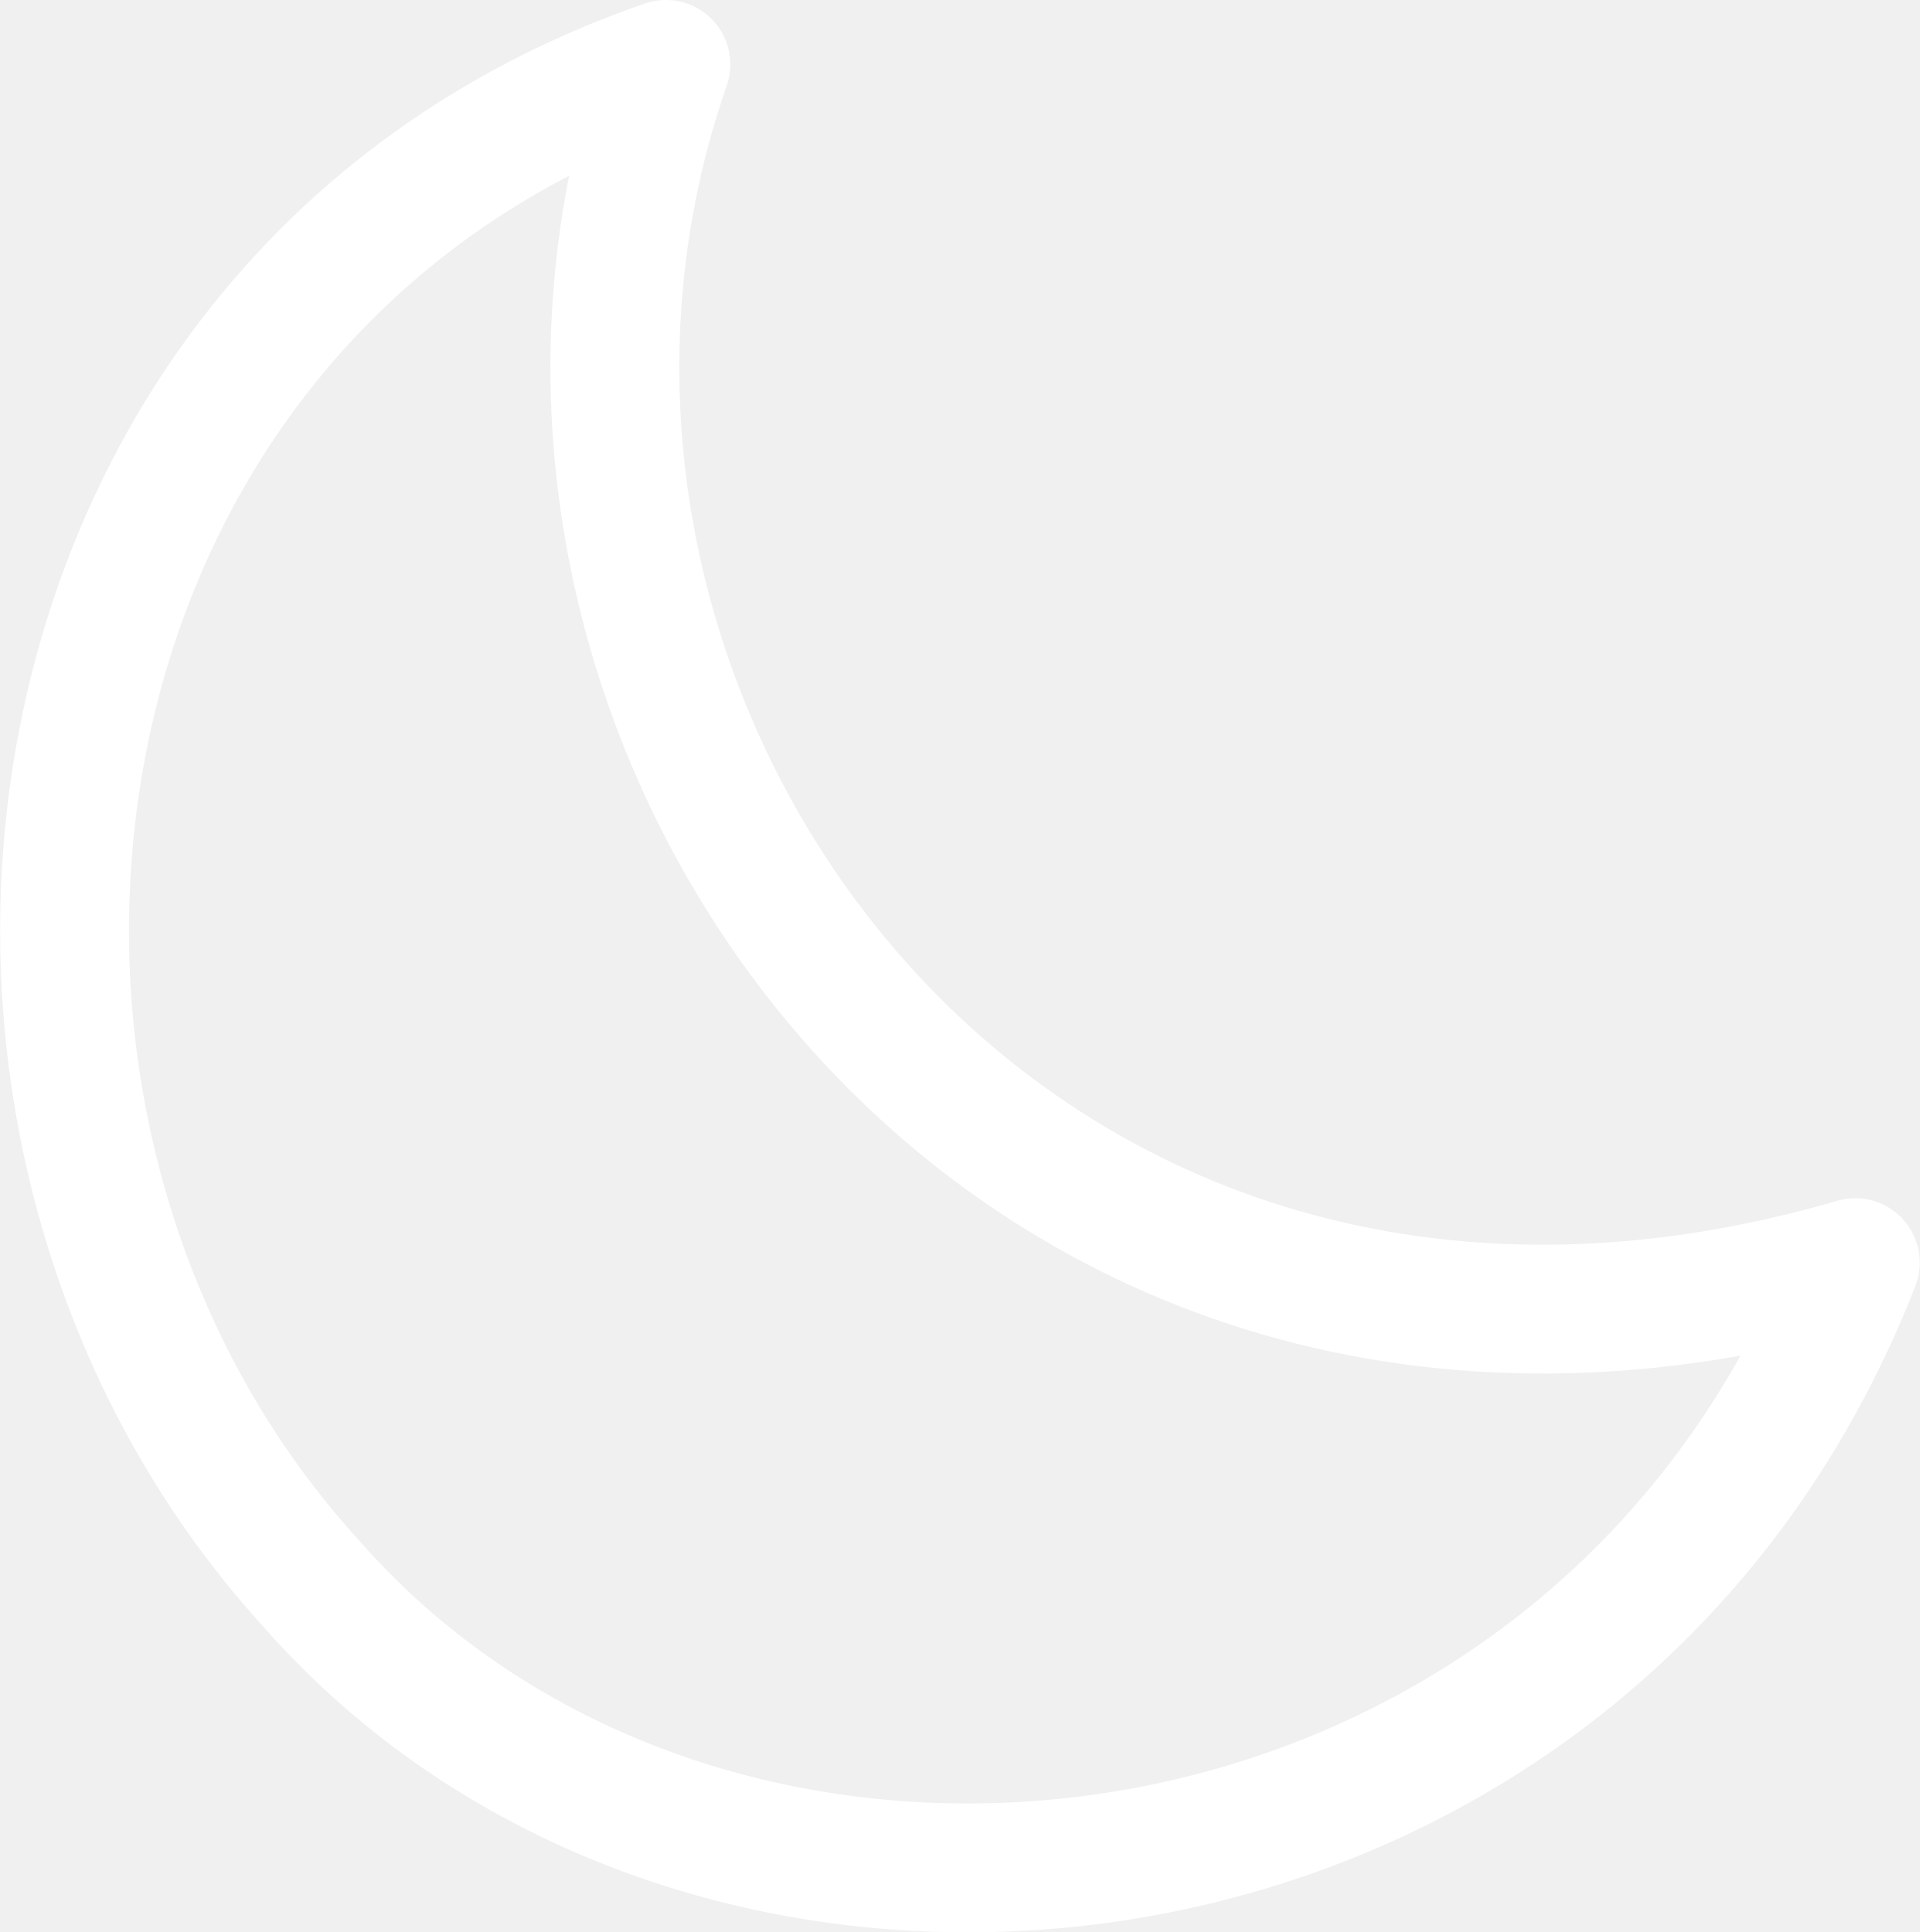
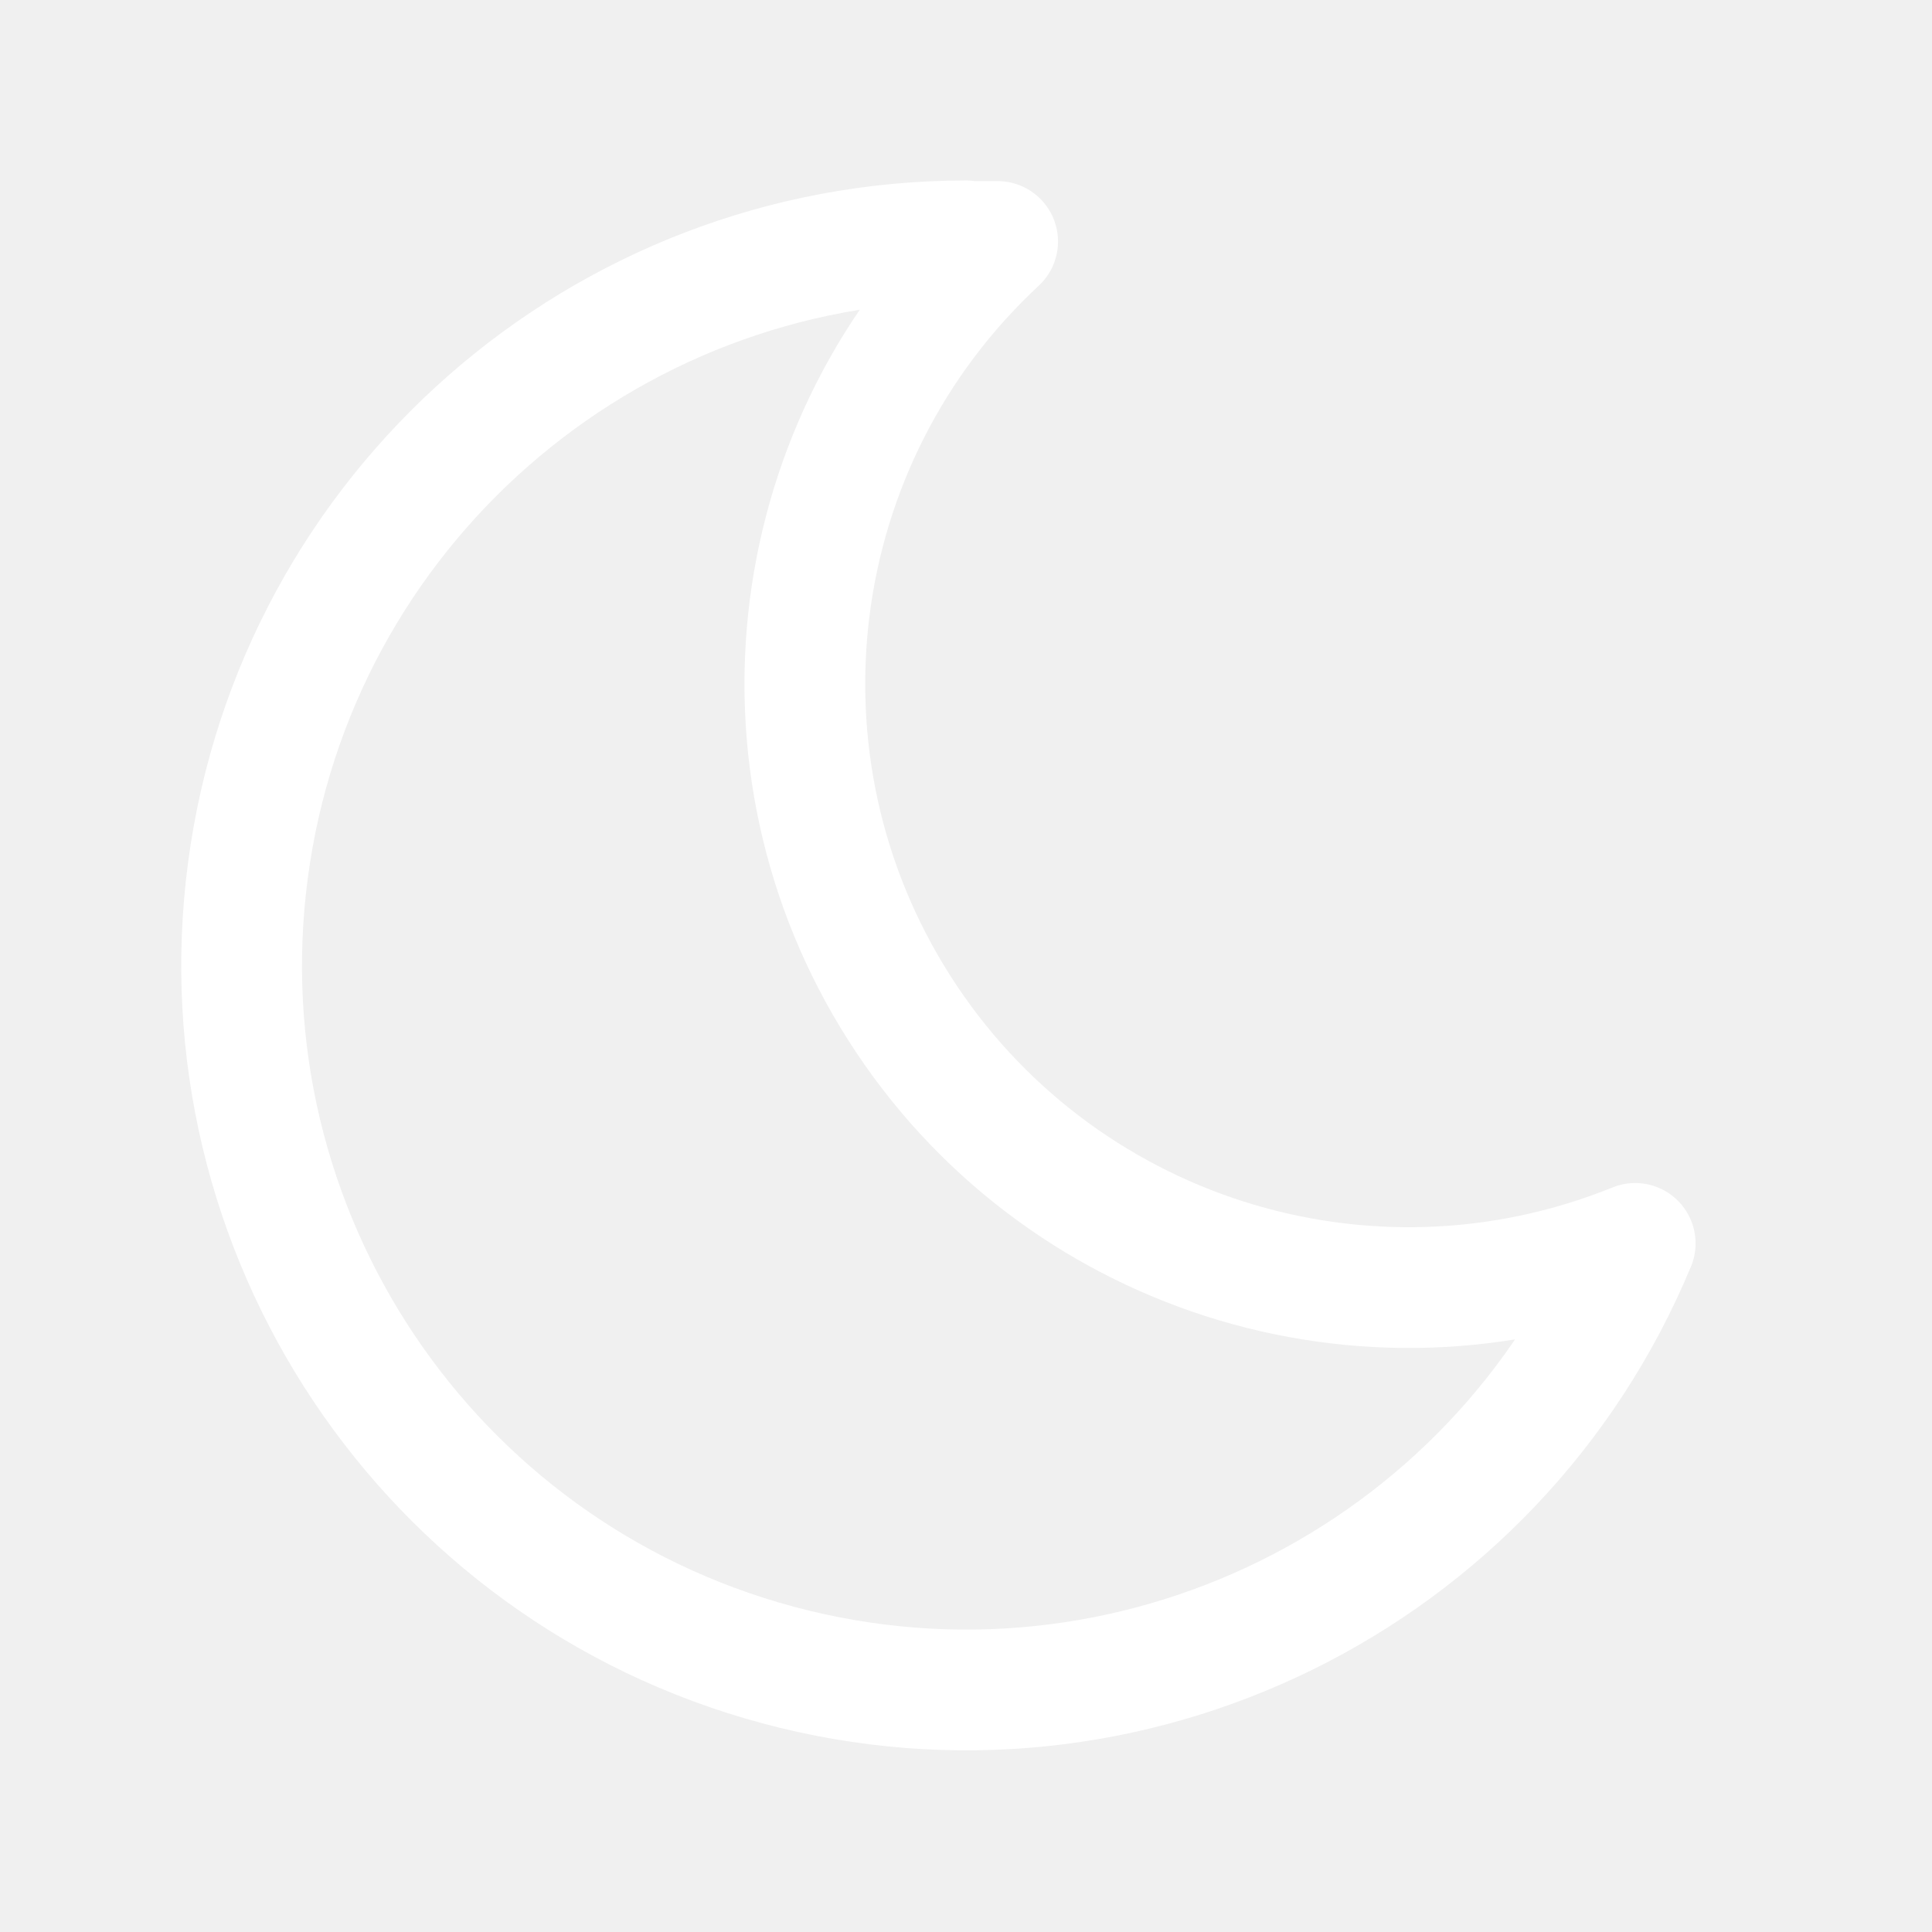
- <svg xmlns="http://www.w3.org/2000/svg" xml:space="preserve" width="29.799" height="29.995" viewBox="0 0 29.799 29.995">
-   <g style="display:inline">
-     <path d="M11.843 2.11C1.556 5.663-.147 18.574 6.333 25.69c6.346 7.237 19.851 5.593 23.973-4.977C17.146 24.546 8.28 12.35 11.843 2.111Z" style="display:inline;fill:none;fill-opacity:1;stroke:#fff;stroke-width:2;stroke-linejoin:round;stroke-miterlimit:10;stroke-dasharray:none;stroke-opacity:1;paint-order:stroke markers fill" transform="translate(-1.507 -1.11)" />
-   </g>
+ <svg xmlns="http://www.w3.org/2000/svg" width="24" height="24" fill="none" stroke="#fff" stroke-linecap="round" stroke-linejoin="round" stroke-width="1.5" class="icon icon-tabler icons-tabler-outline icon-tabler-moon" viewBox="0 0 24 24">
+   <path stroke="none" d="M0 0h24v24H0z" />
+   <path d="M12 3h.393a7.5 7.5 0 0 0 7.92 12.446A9 9 0 1 1 12 2.992z" />
</svg>
